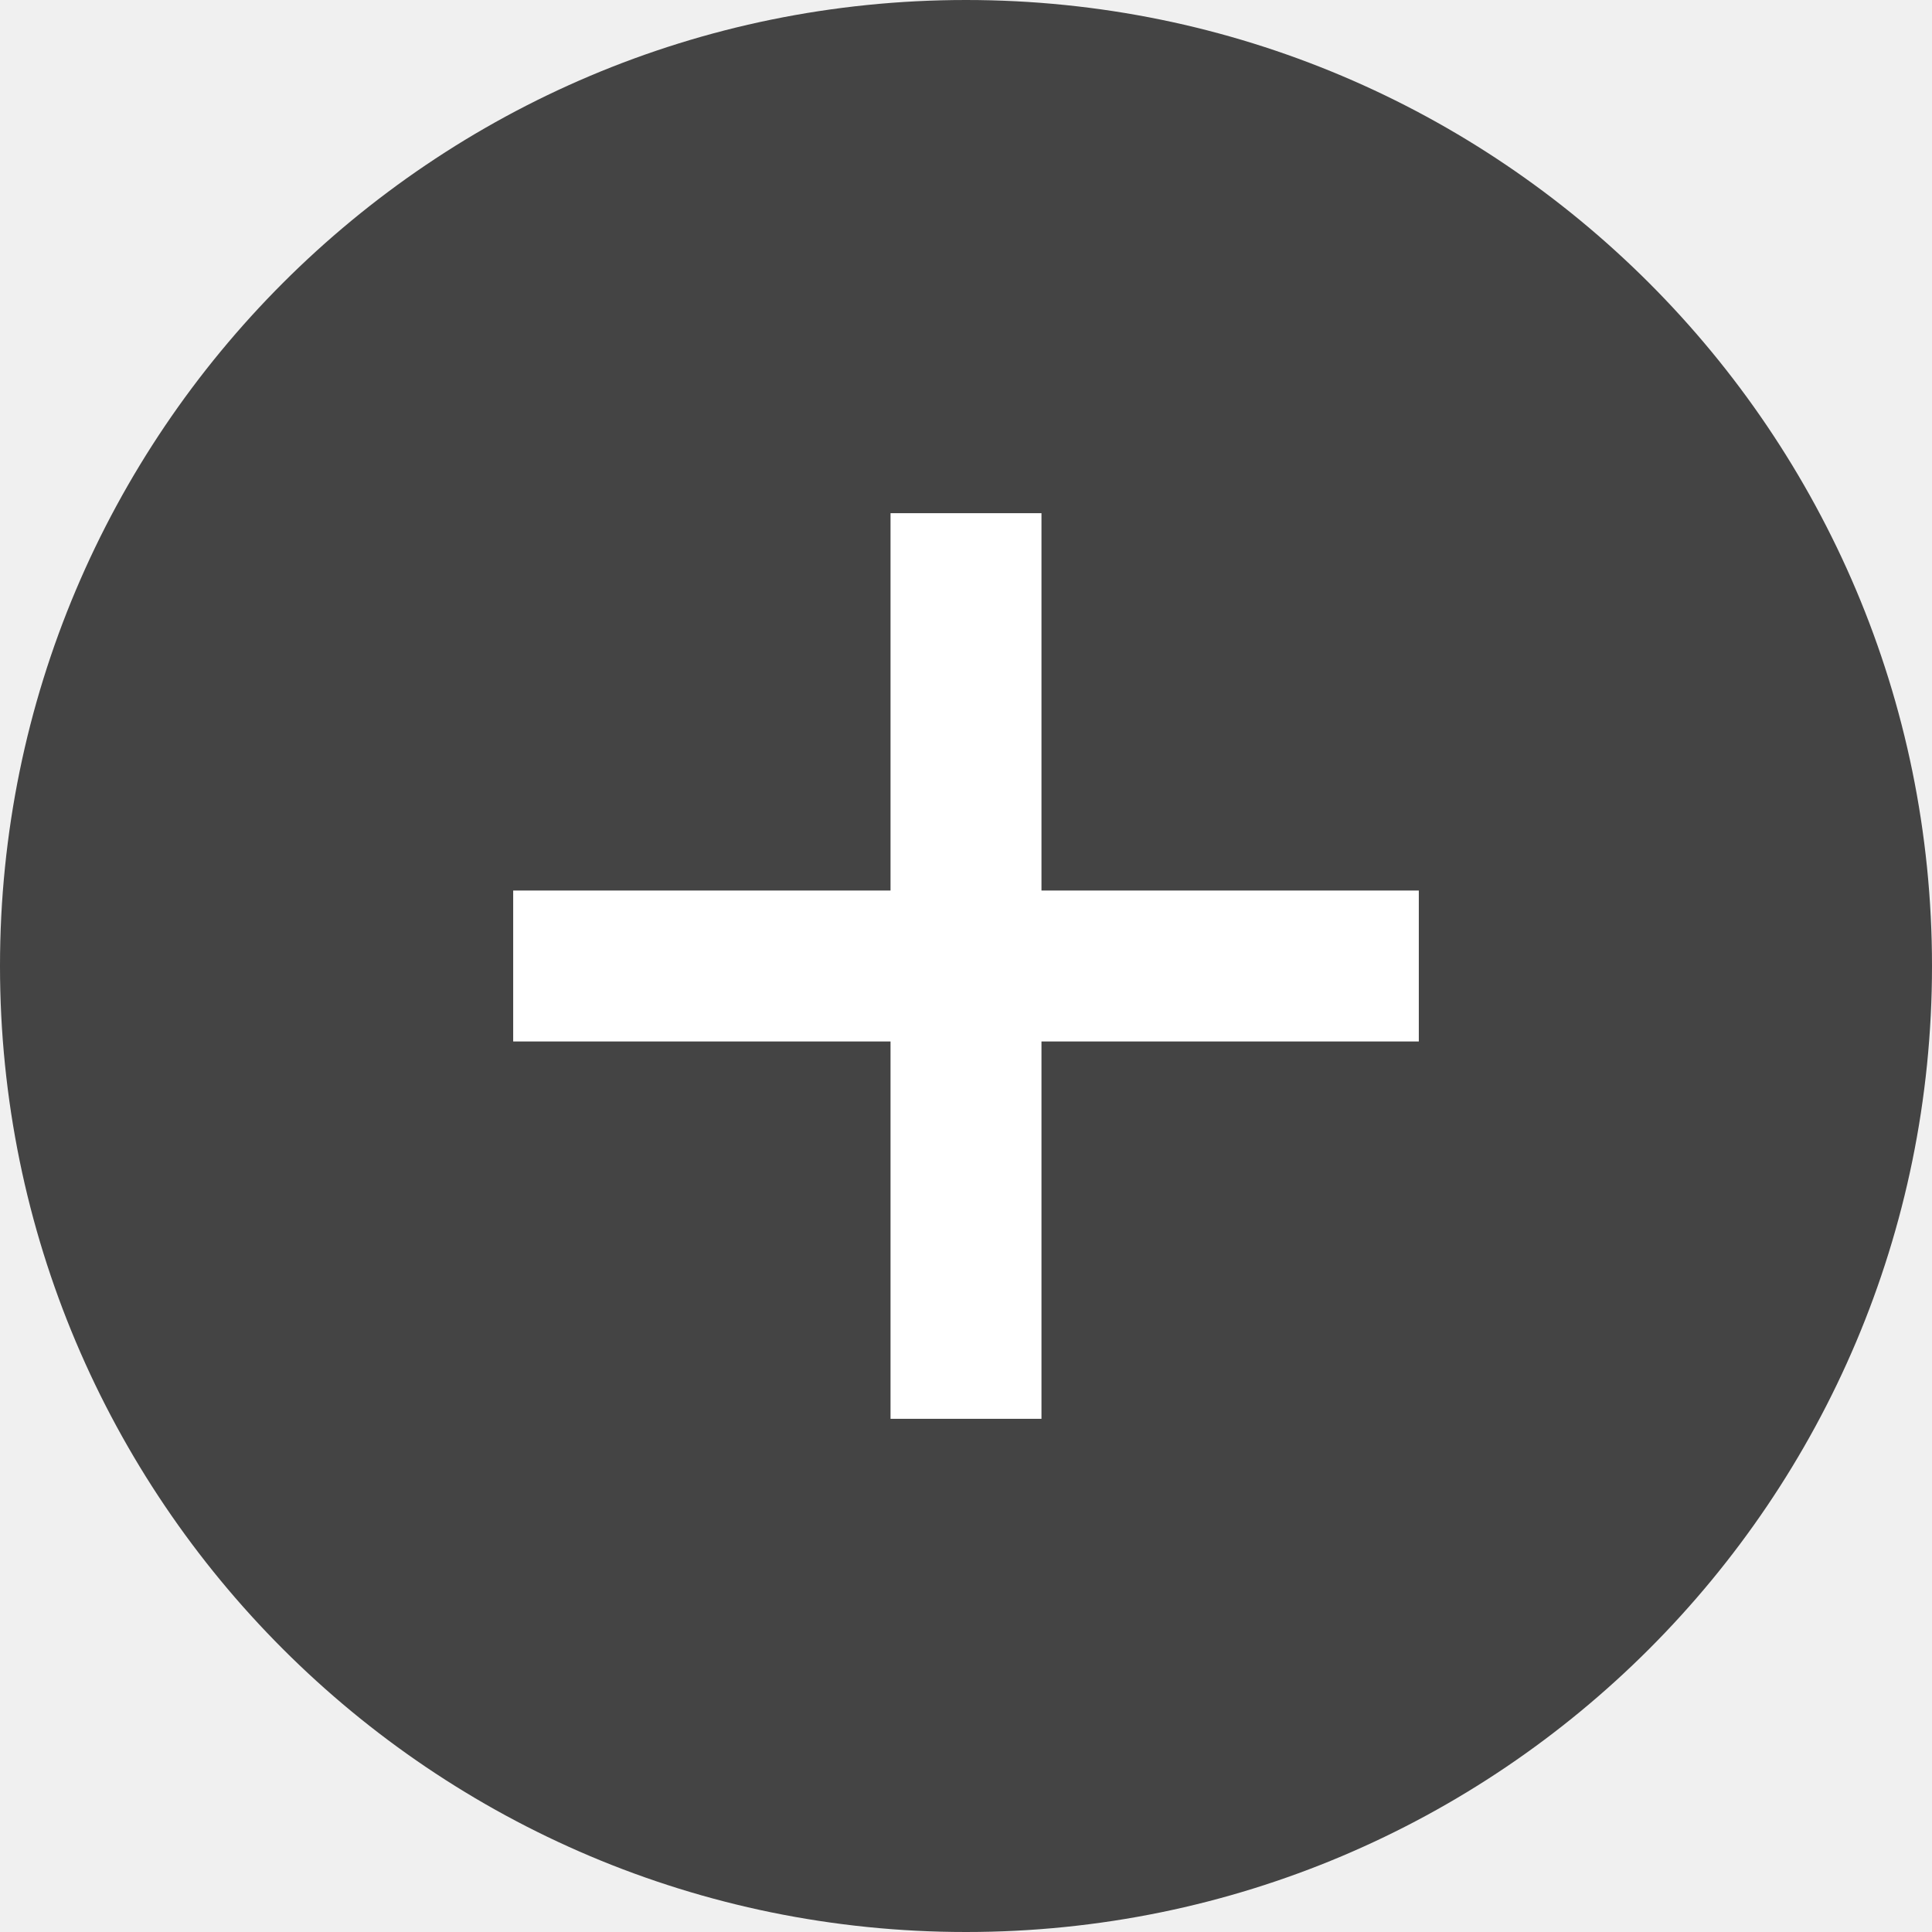
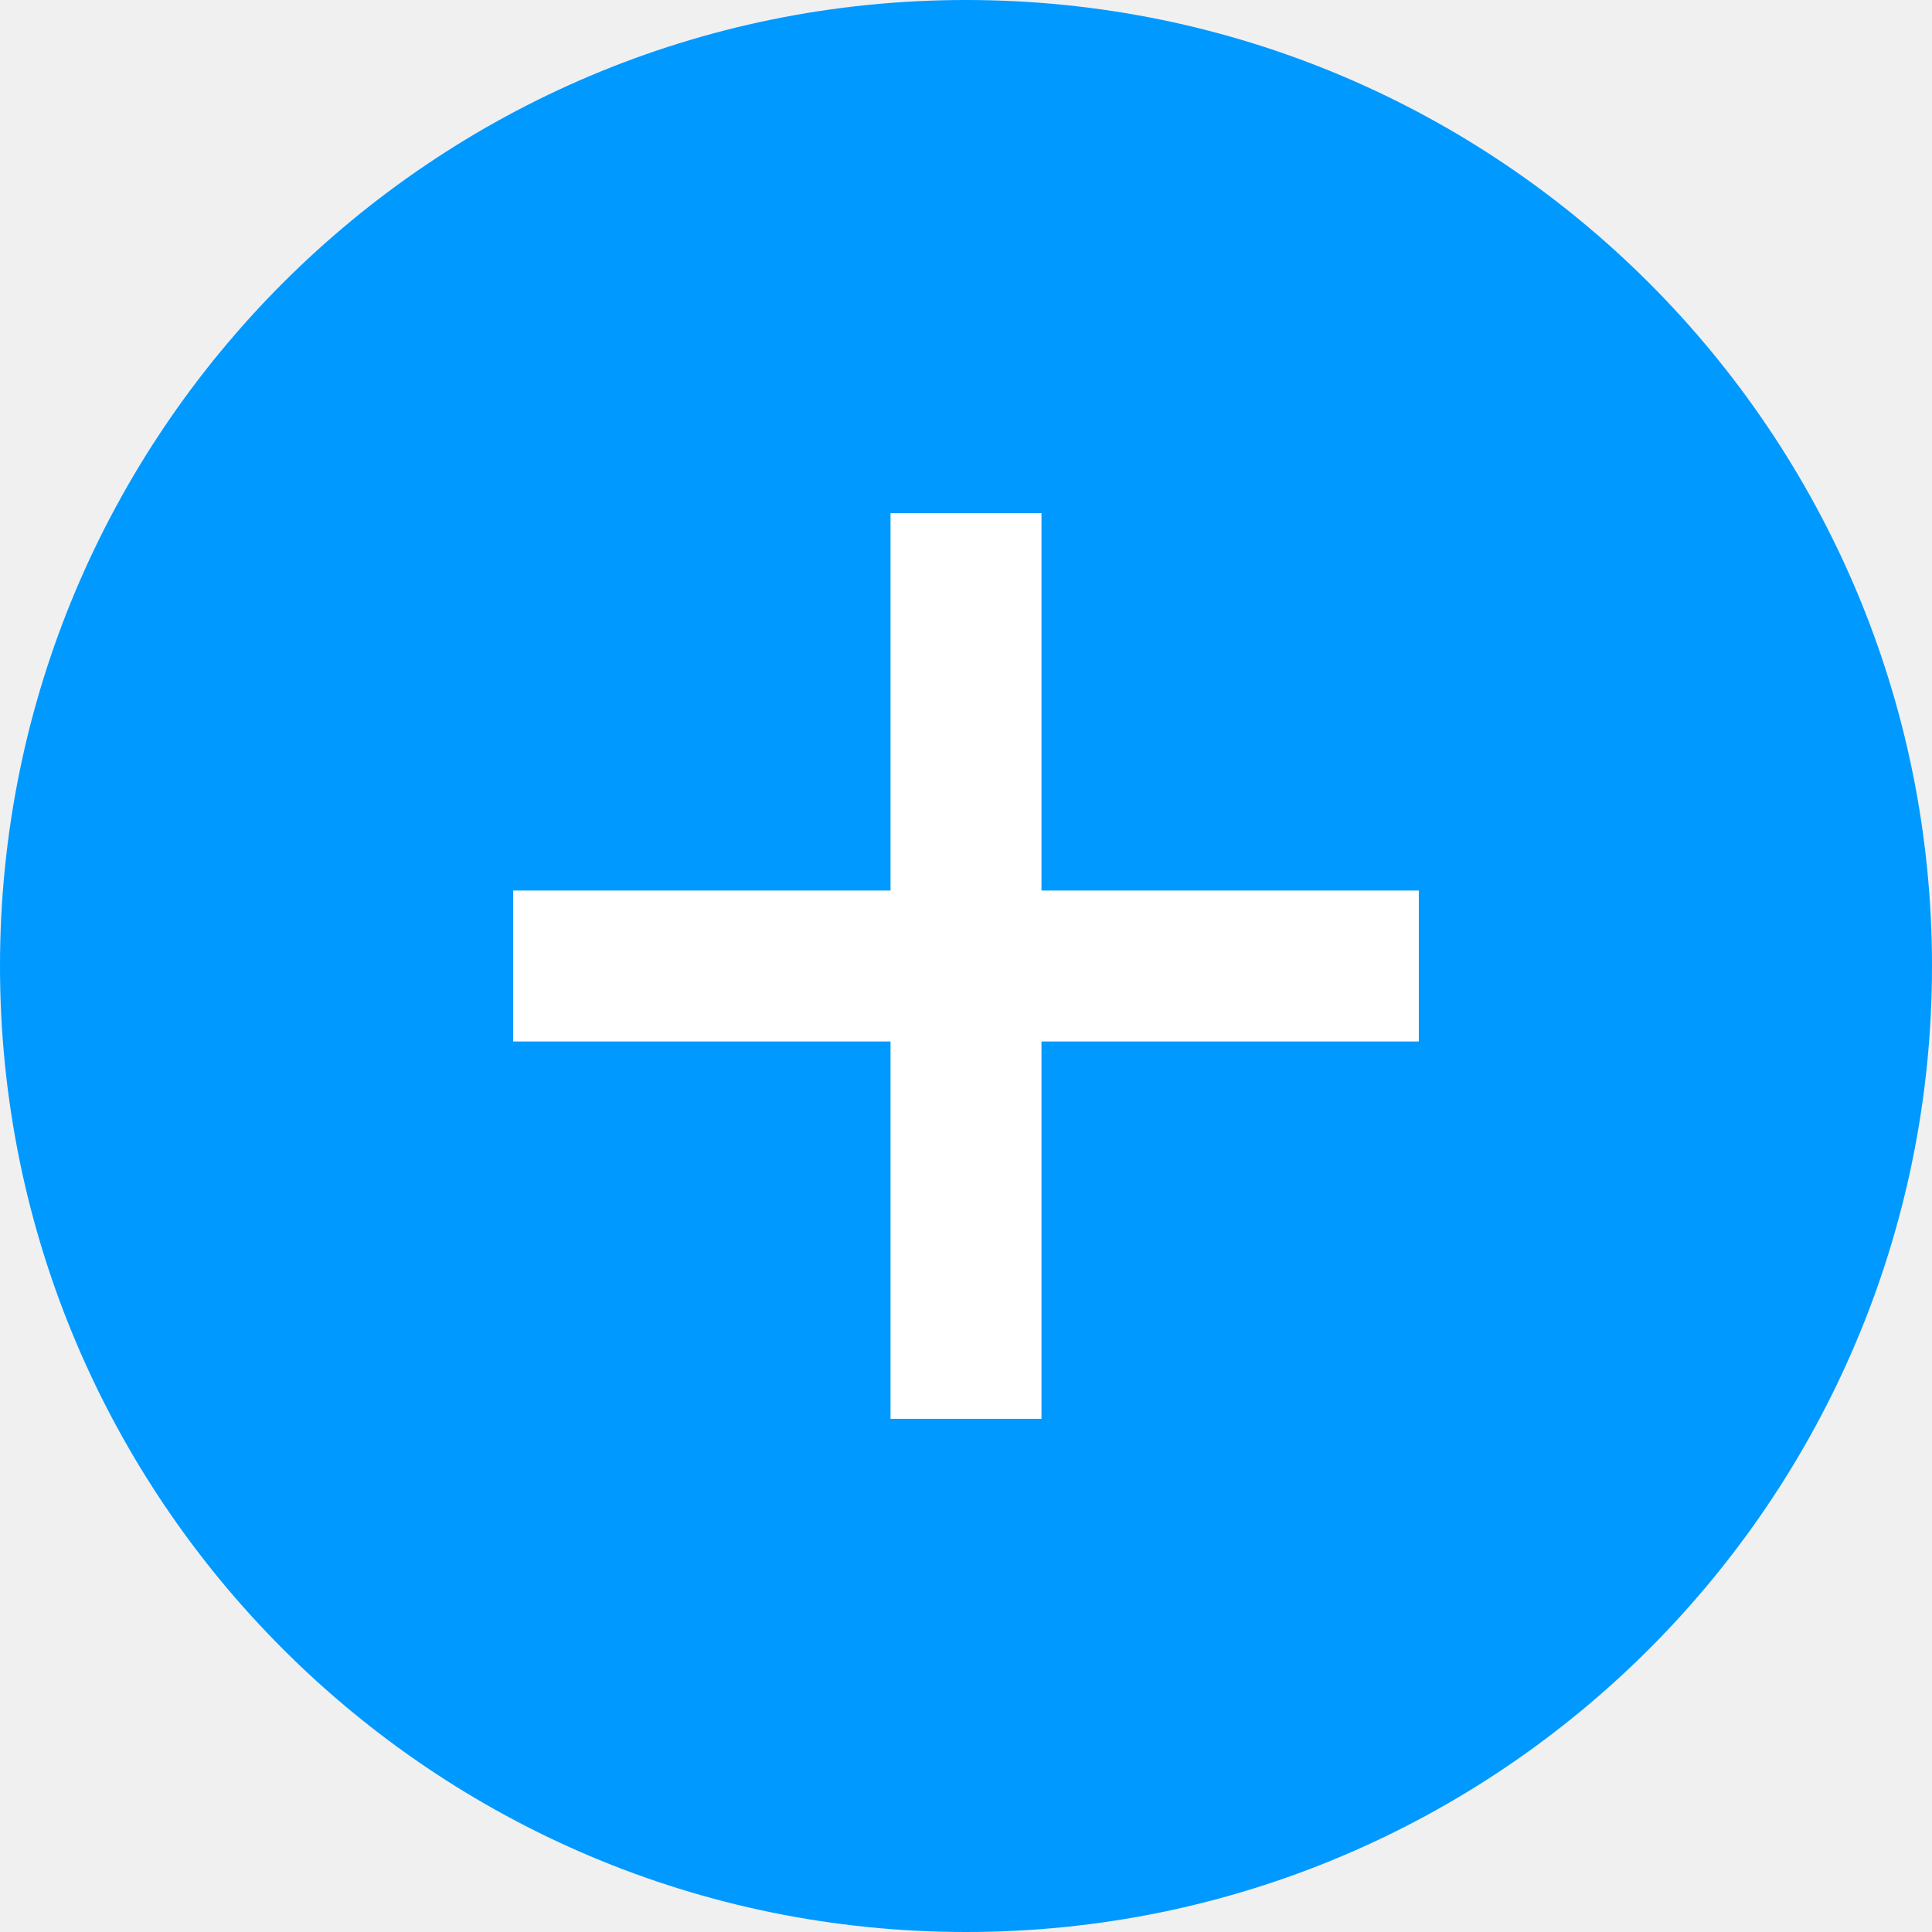
<svg xmlns="http://www.w3.org/2000/svg" width="32" height="32" viewBox="0 0 32 32">
  <defs>
-     <style>.cls-1{fill:#444;}.cls-2{fill:#fff;}</style>
+     <style>.cls-1{fill:#09f;}.cls-2{fill:#fff;}</style>
  </defs>
  <g id="Layer_2" data-name="Layer 2">
    <g id="Layer_1-2" data-name="Layer 1">
      <circle class="cls-1" cx="16" cy="16" r="16" />
      <rect class="cls-2" x="14.75" y="8.5" width="2.5" height="15" />
      <rect class="cls-2" x="14.75" y="8.5" width="2.5" height="15" transform="translate(32) rotate(90)" />
    </g>
  </g>
</svg>
